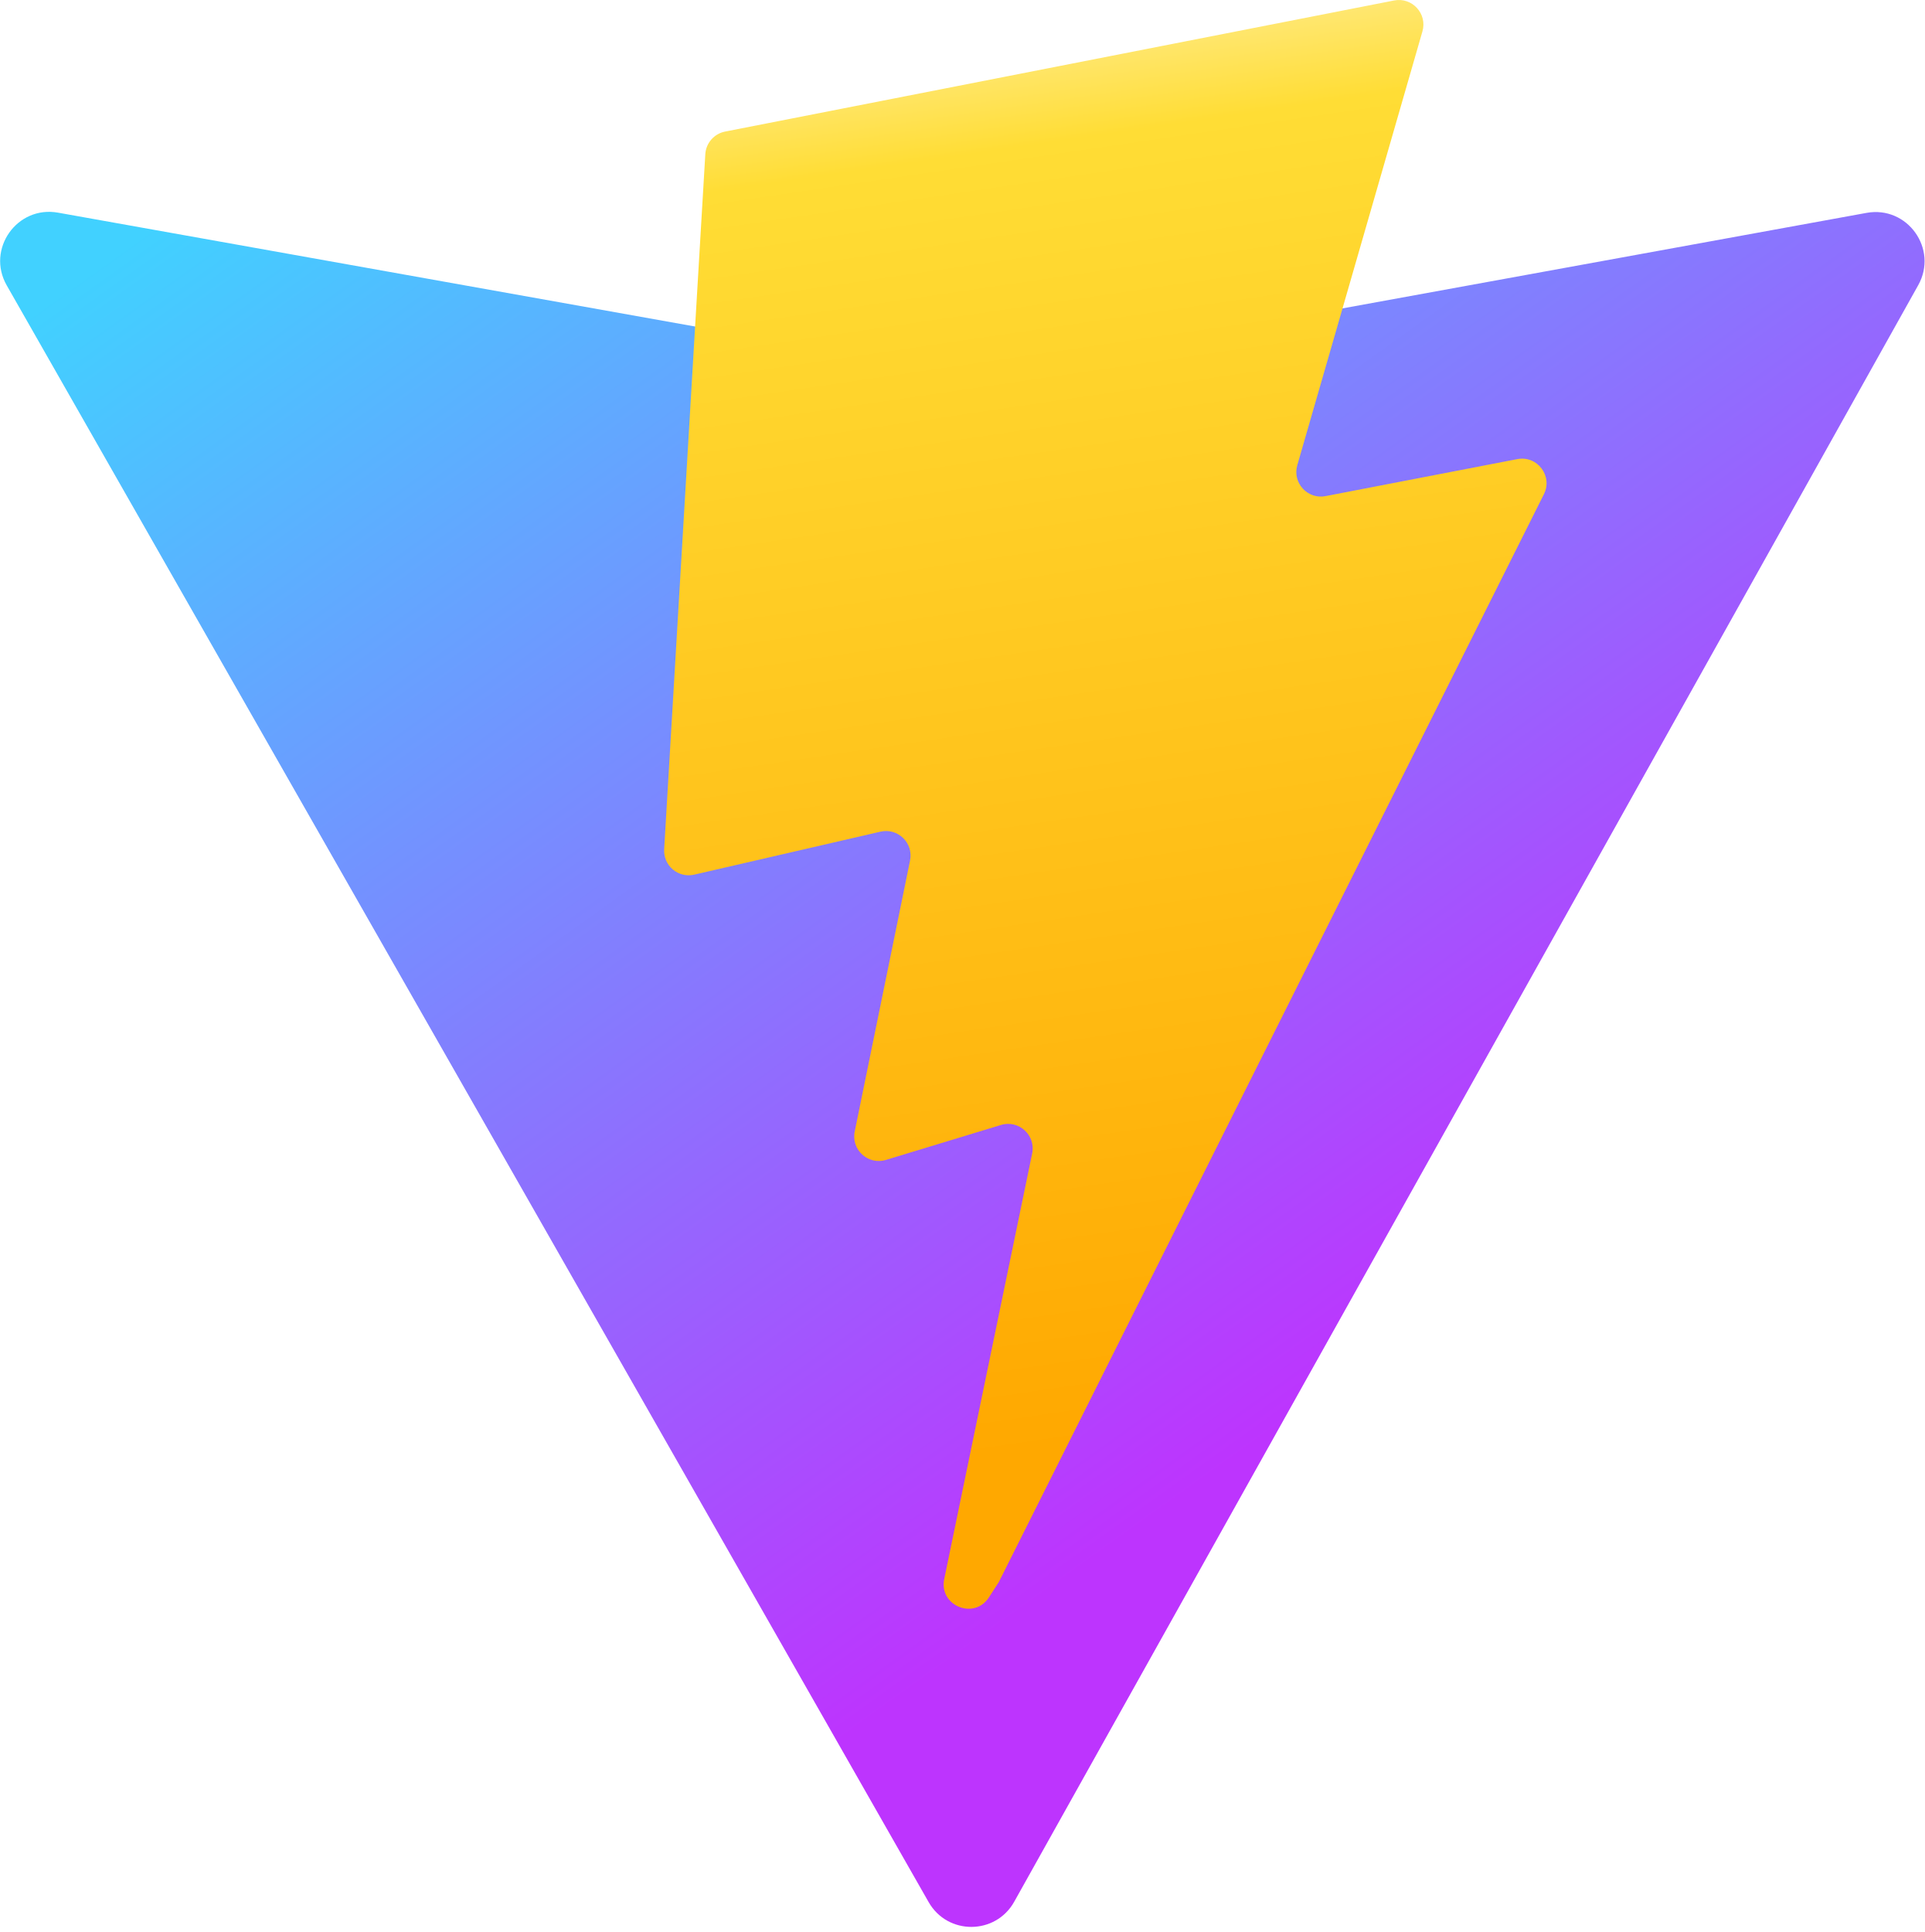
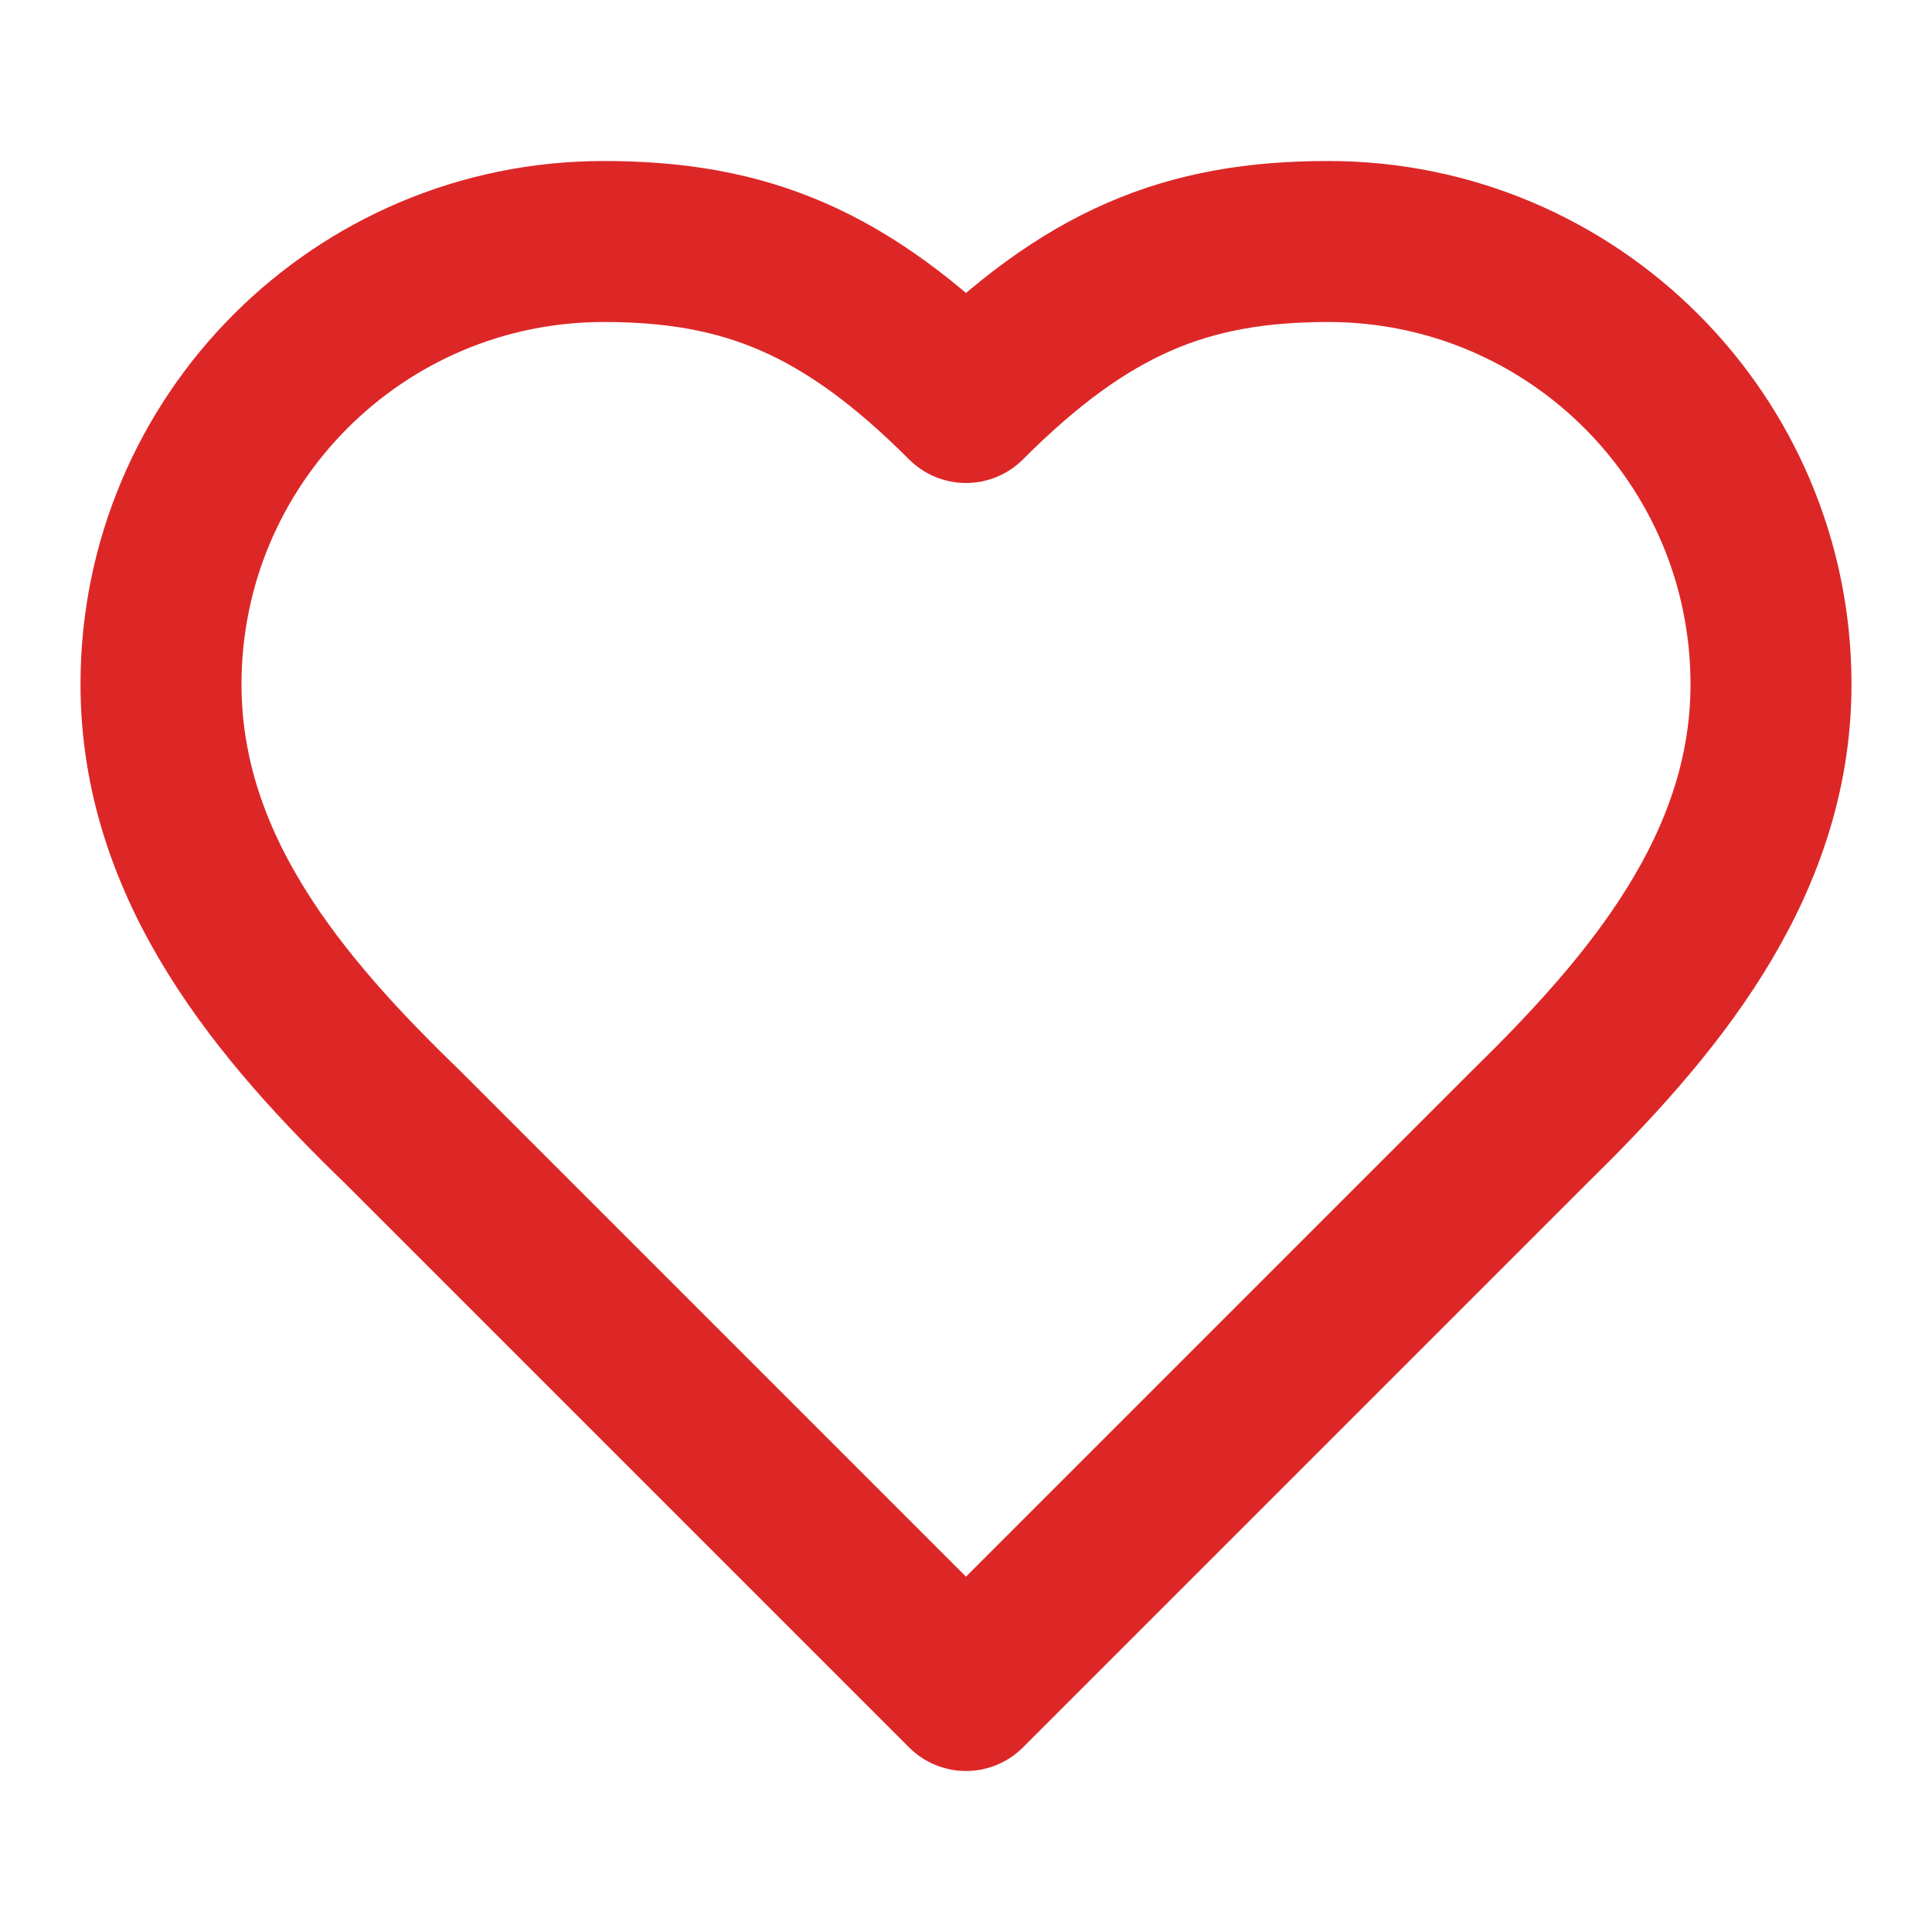
- <svg xmlns="http://www.w3.org/2000/svg" aria-hidden="true" role="img" class="iconify iconify--logos" width="31.88" height="32" preserveAspectRatio="xMidYMid meet" viewBox="0 0 256 257">
-   <defs>
-     <linearGradient id="IconifyId1813088fe1fbc01fb466" x1="-.828%" x2="57.636%" y1="7.652%" y2="78.411%">
-       <stop offset="0%" stop-color="#41D1FF" />
-       <stop offset="100%" stop-color="#BD34FE" />
-     </linearGradient>
-     <linearGradient id="IconifyId1813088fe1fbc01fb467" x1="43.376%" x2="50.316%" y1="2.242%" y2="89.03%">
-       <stop offset="0%" stop-color="#FFEA83" />
-       <stop offset="8.333%" stop-color="#FFDD35" />
-       <stop offset="100%" stop-color="#FFA800" />
-     </linearGradient>
-   </defs>
-   <path fill="url(#IconifyId1813088fe1fbc01fb466)" d="M255.153 37.938L134.897 252.976c-2.483 4.44-8.862 4.466-11.382.048L.875 37.958c-2.746-4.814 1.371-10.646 6.827-9.67l120.385 21.517a6.537 6.537 0 0 0 2.322-.004l117.867-21.483c5.438-.991 9.574 4.796 6.877 9.62Z" />
-   <path fill="url(#IconifyId1813088fe1fbc01fb467)" d="M185.432.063L96.44 17.501a3.268 3.268 0 0 0-2.634 3.014l-5.474 92.456a3.268 3.268 0 0 0 3.997 3.378l24.777-5.718c2.318-.535 4.413 1.507 3.936 3.838l-7.361 36.047c-.495 2.426 1.782 4.5 4.151 3.78l15.304-4.649c2.372-.72 4.652 1.36 4.15 3.788l-11.698 56.621c-.732 3.542 3.979 5.473 5.943 2.437l1.313-2.028l72.516-144.72c1.215-2.423-.88-5.186-3.54-4.672l-25.505 4.922c-2.396.462-4.435-1.77-3.759-4.114l16.646-57.705c.677-2.35-1.37-4.583-3.769-4.113Z" />
+ <svg xmlns="http://www.w3.org/2000/svg" width="24" height="24" viewBox="0 0 24 24" fill="none" stroke="#dd2727" stroke-width="2" stroke-linecap="round" stroke-linejoin="round" class="lucide lucide-heart">
+   <path d="M19 14c1.49-1.46 3-3.21 3-5.5A5.5 5.5 0 0 0 16.5 3c-1.76 0-3 .5-4.5 2-1.5-1.5-2.74-2-4.5-2A5.5 5.5 0 0 0 2 8.5c0 2.3 1.5 4.05 3 5.5l7 7Z" />
</svg>
